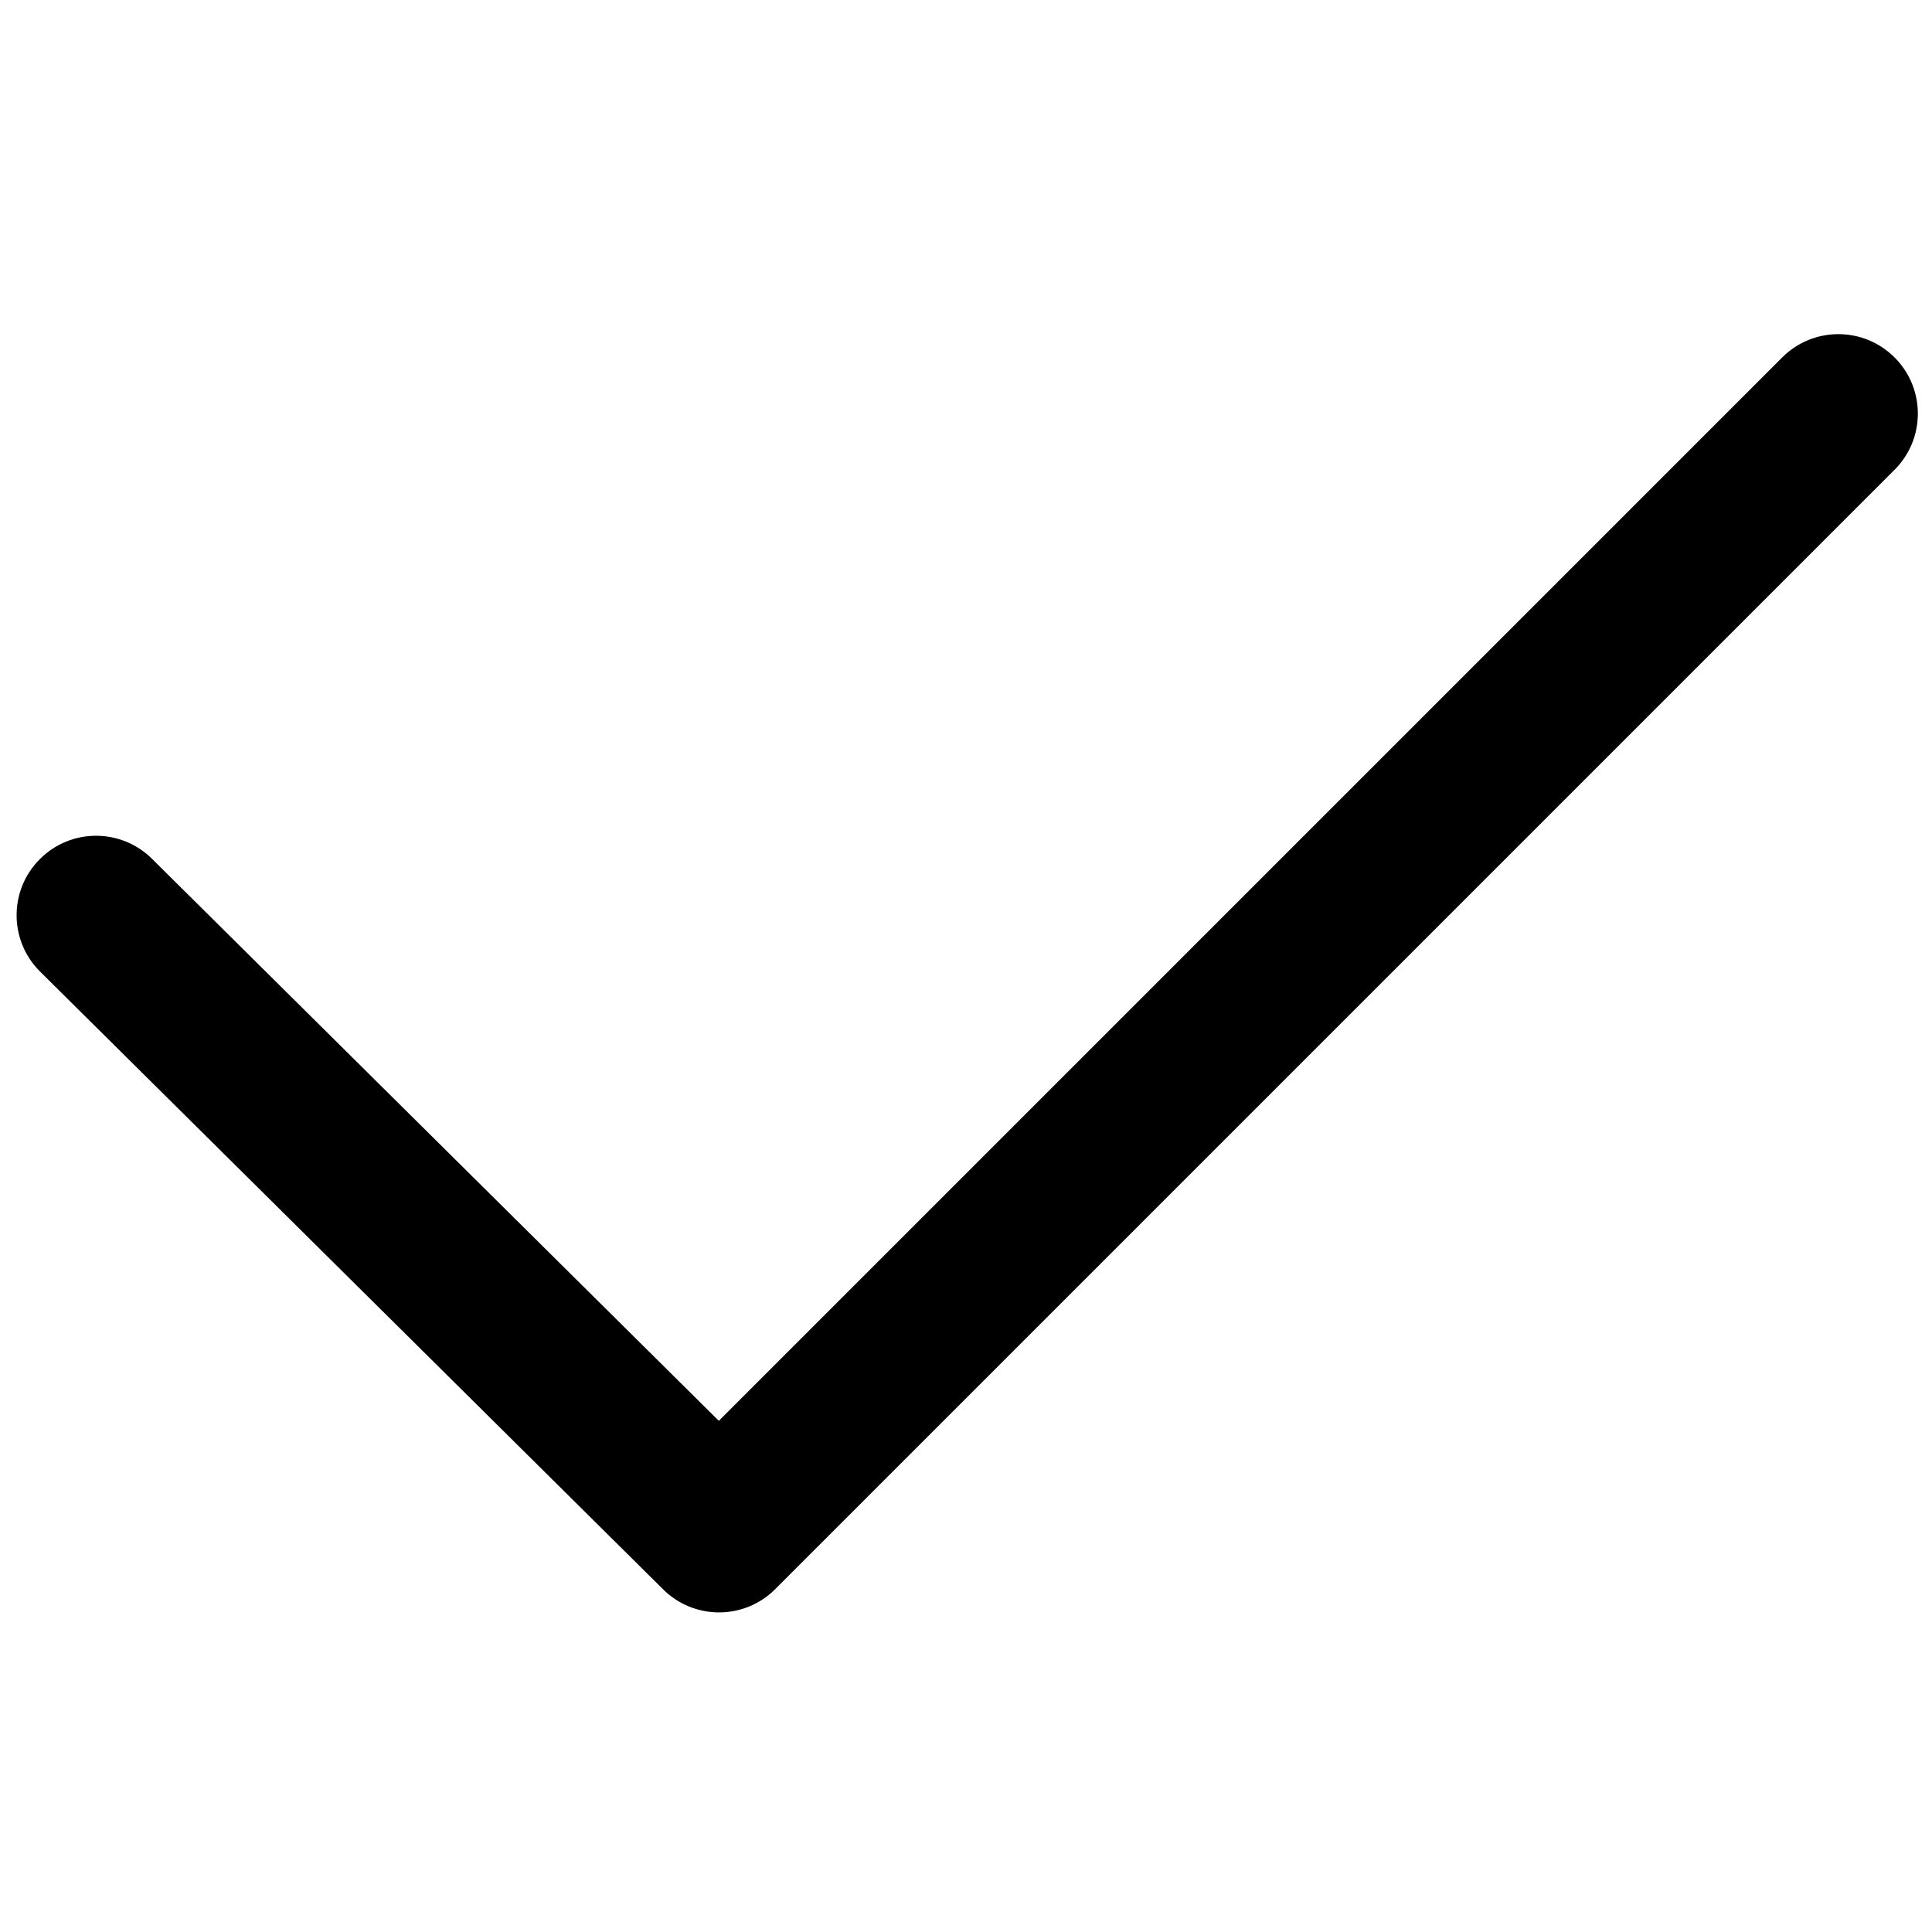
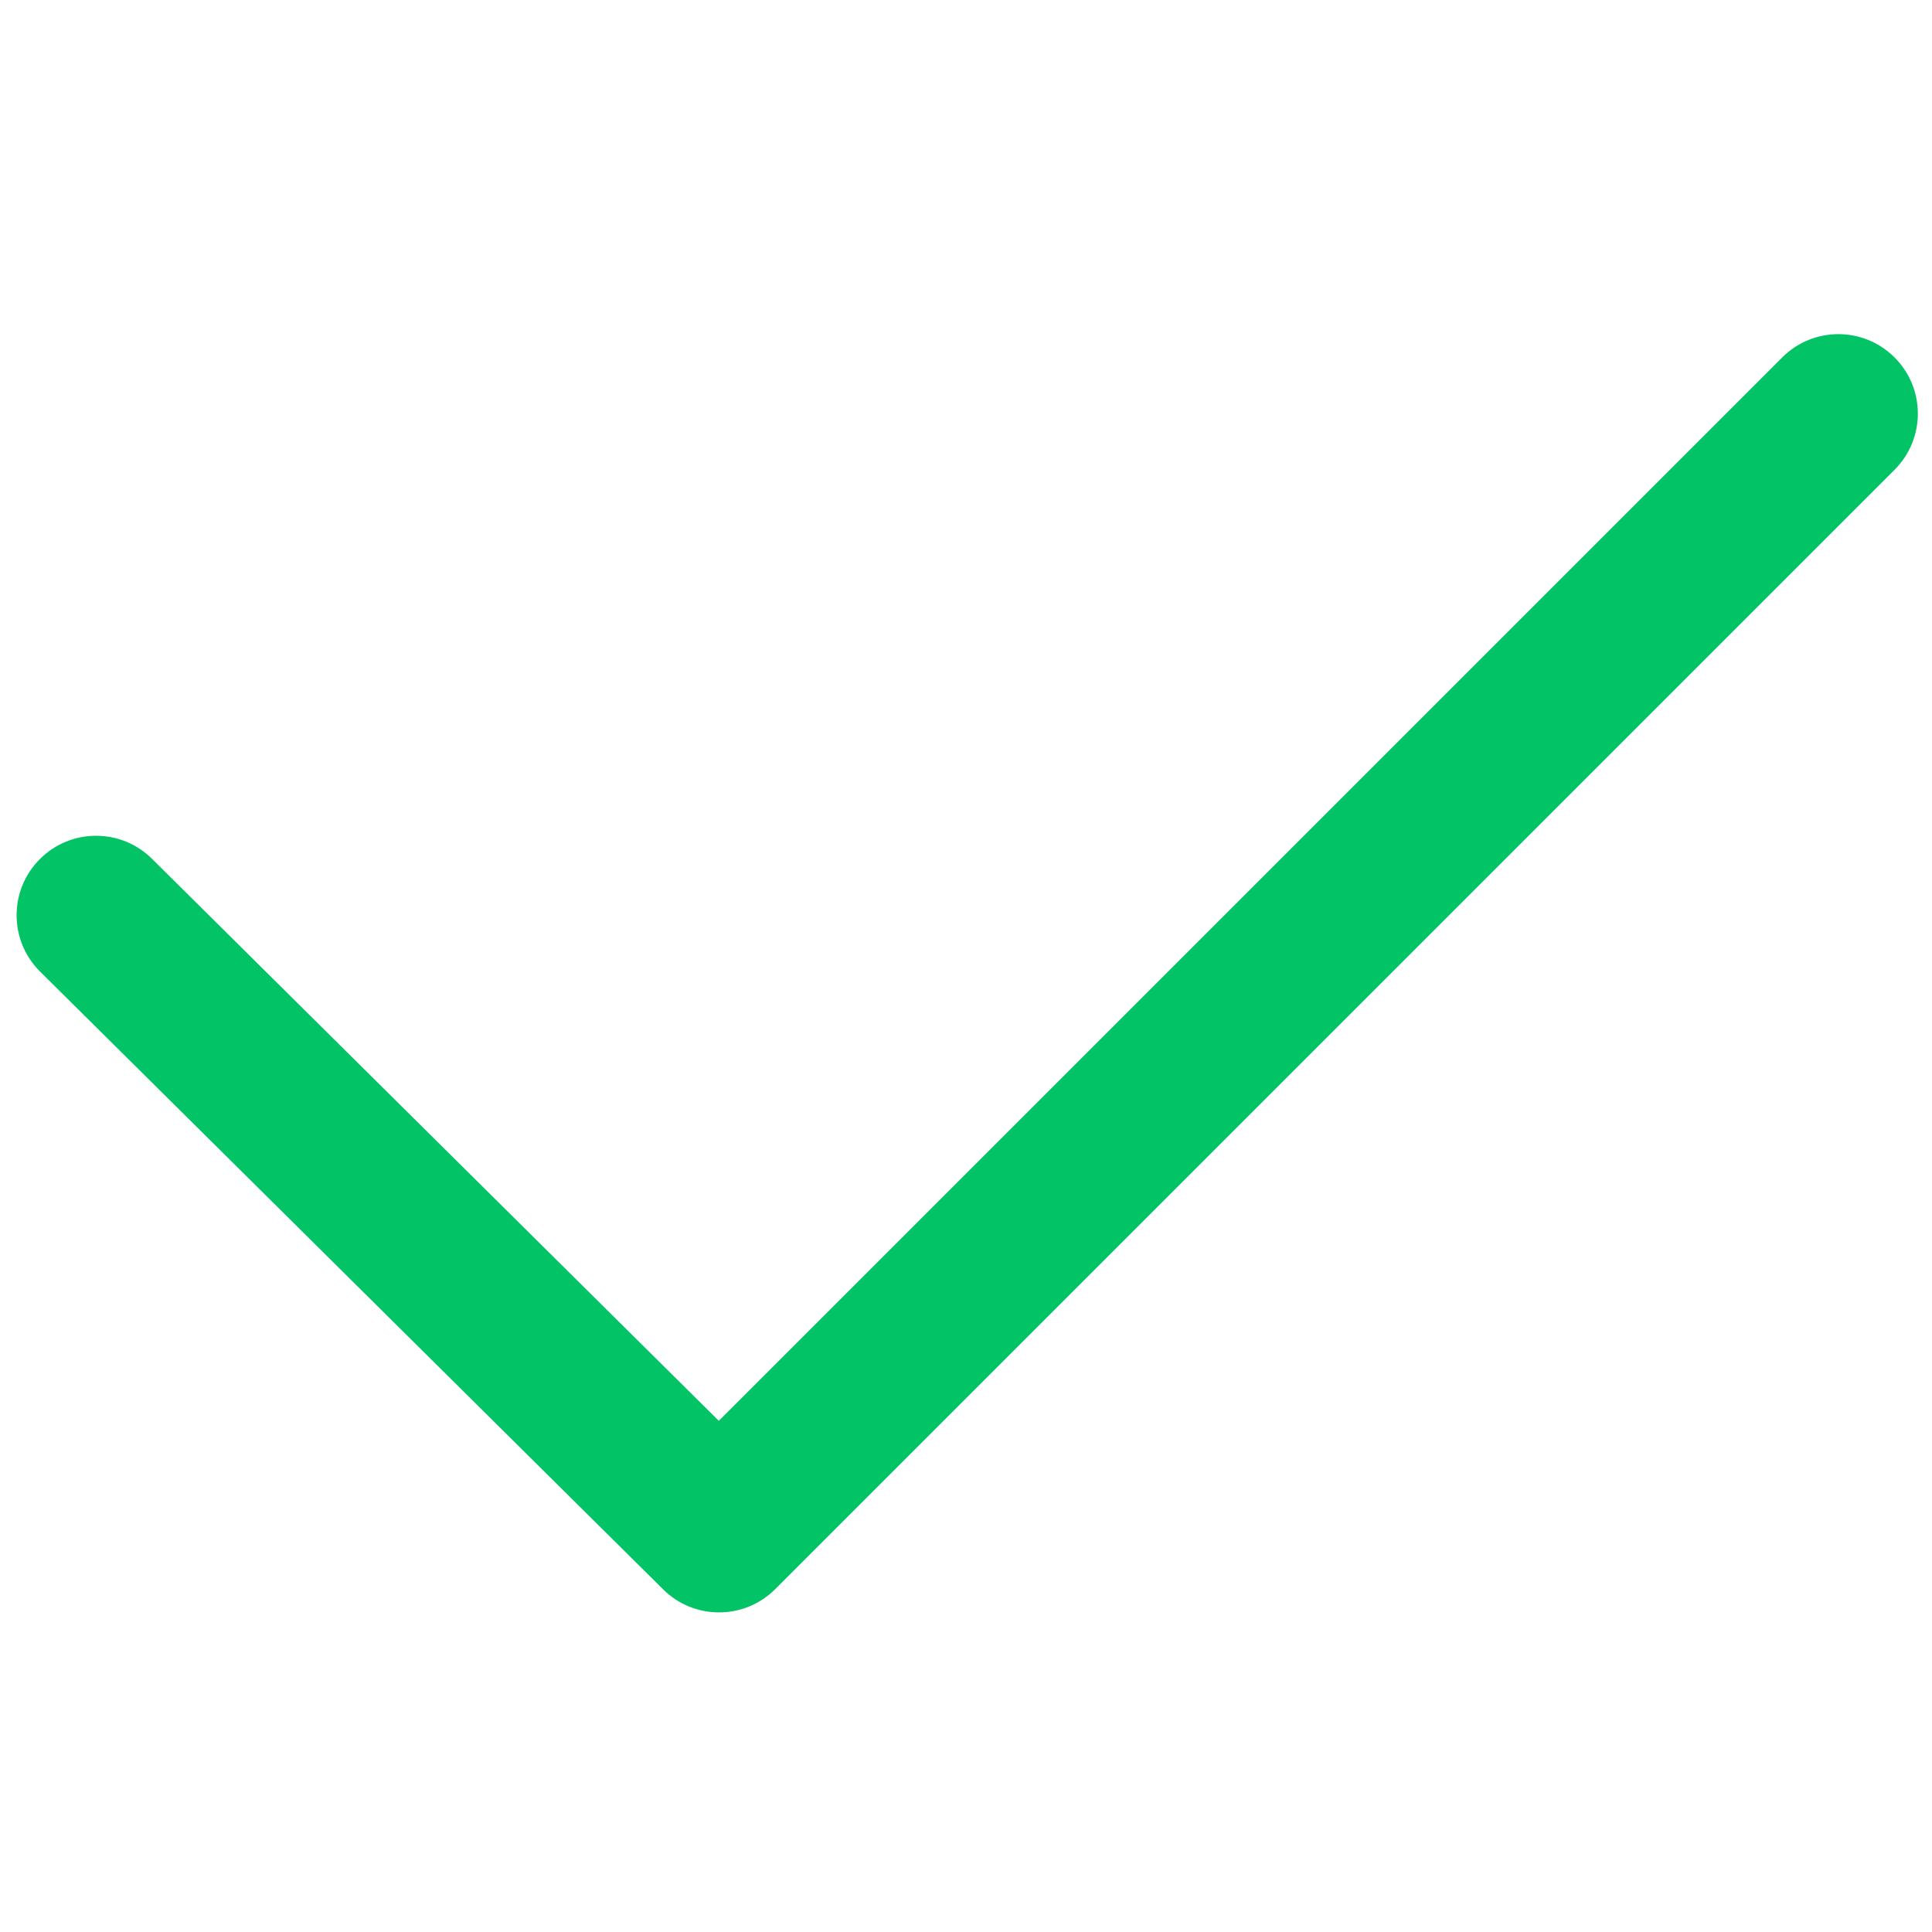
- <svg xmlns="http://www.w3.org/2000/svg" viewBox="0 0 1280 1280">
+ <svg xmlns="http://www.w3.org/2000/svg" viewBox="0 0 1280 1280" fill="rgba(2, 196, 102, 255)">
  <defs>
    <clipPath id="a">
      <path d="m 0,1024 1024,0 L 1024,0 0,0 0,1024 Z" />
    </clipPath>
  </defs>
  <g transform="matrix(1.25 0 0 -1.25 0 1280)">
    <g>
      <g clip-path="url(#a)">
        <g transform="translate(1004.155 834.551)">
          <path d="m 0,0 c -16.46,16.46 -43.09,16.46 -59.548,0 l -563.616,-563.614 -300.296,297.745 c -16.46,16.46 -43.126,16.46 -59.55,0 -16.46,-16.424 -16.46,-43.09 0,-59.548 l 330.199,-327.395 c 16.423,-16.459 43.124,-16.459 59.548,0 L 0,-59.548 C 16.46,-43.088 16.46,-16.424 0,0" />
        </g>
      </g>
    </g>
  </g>
</svg>
